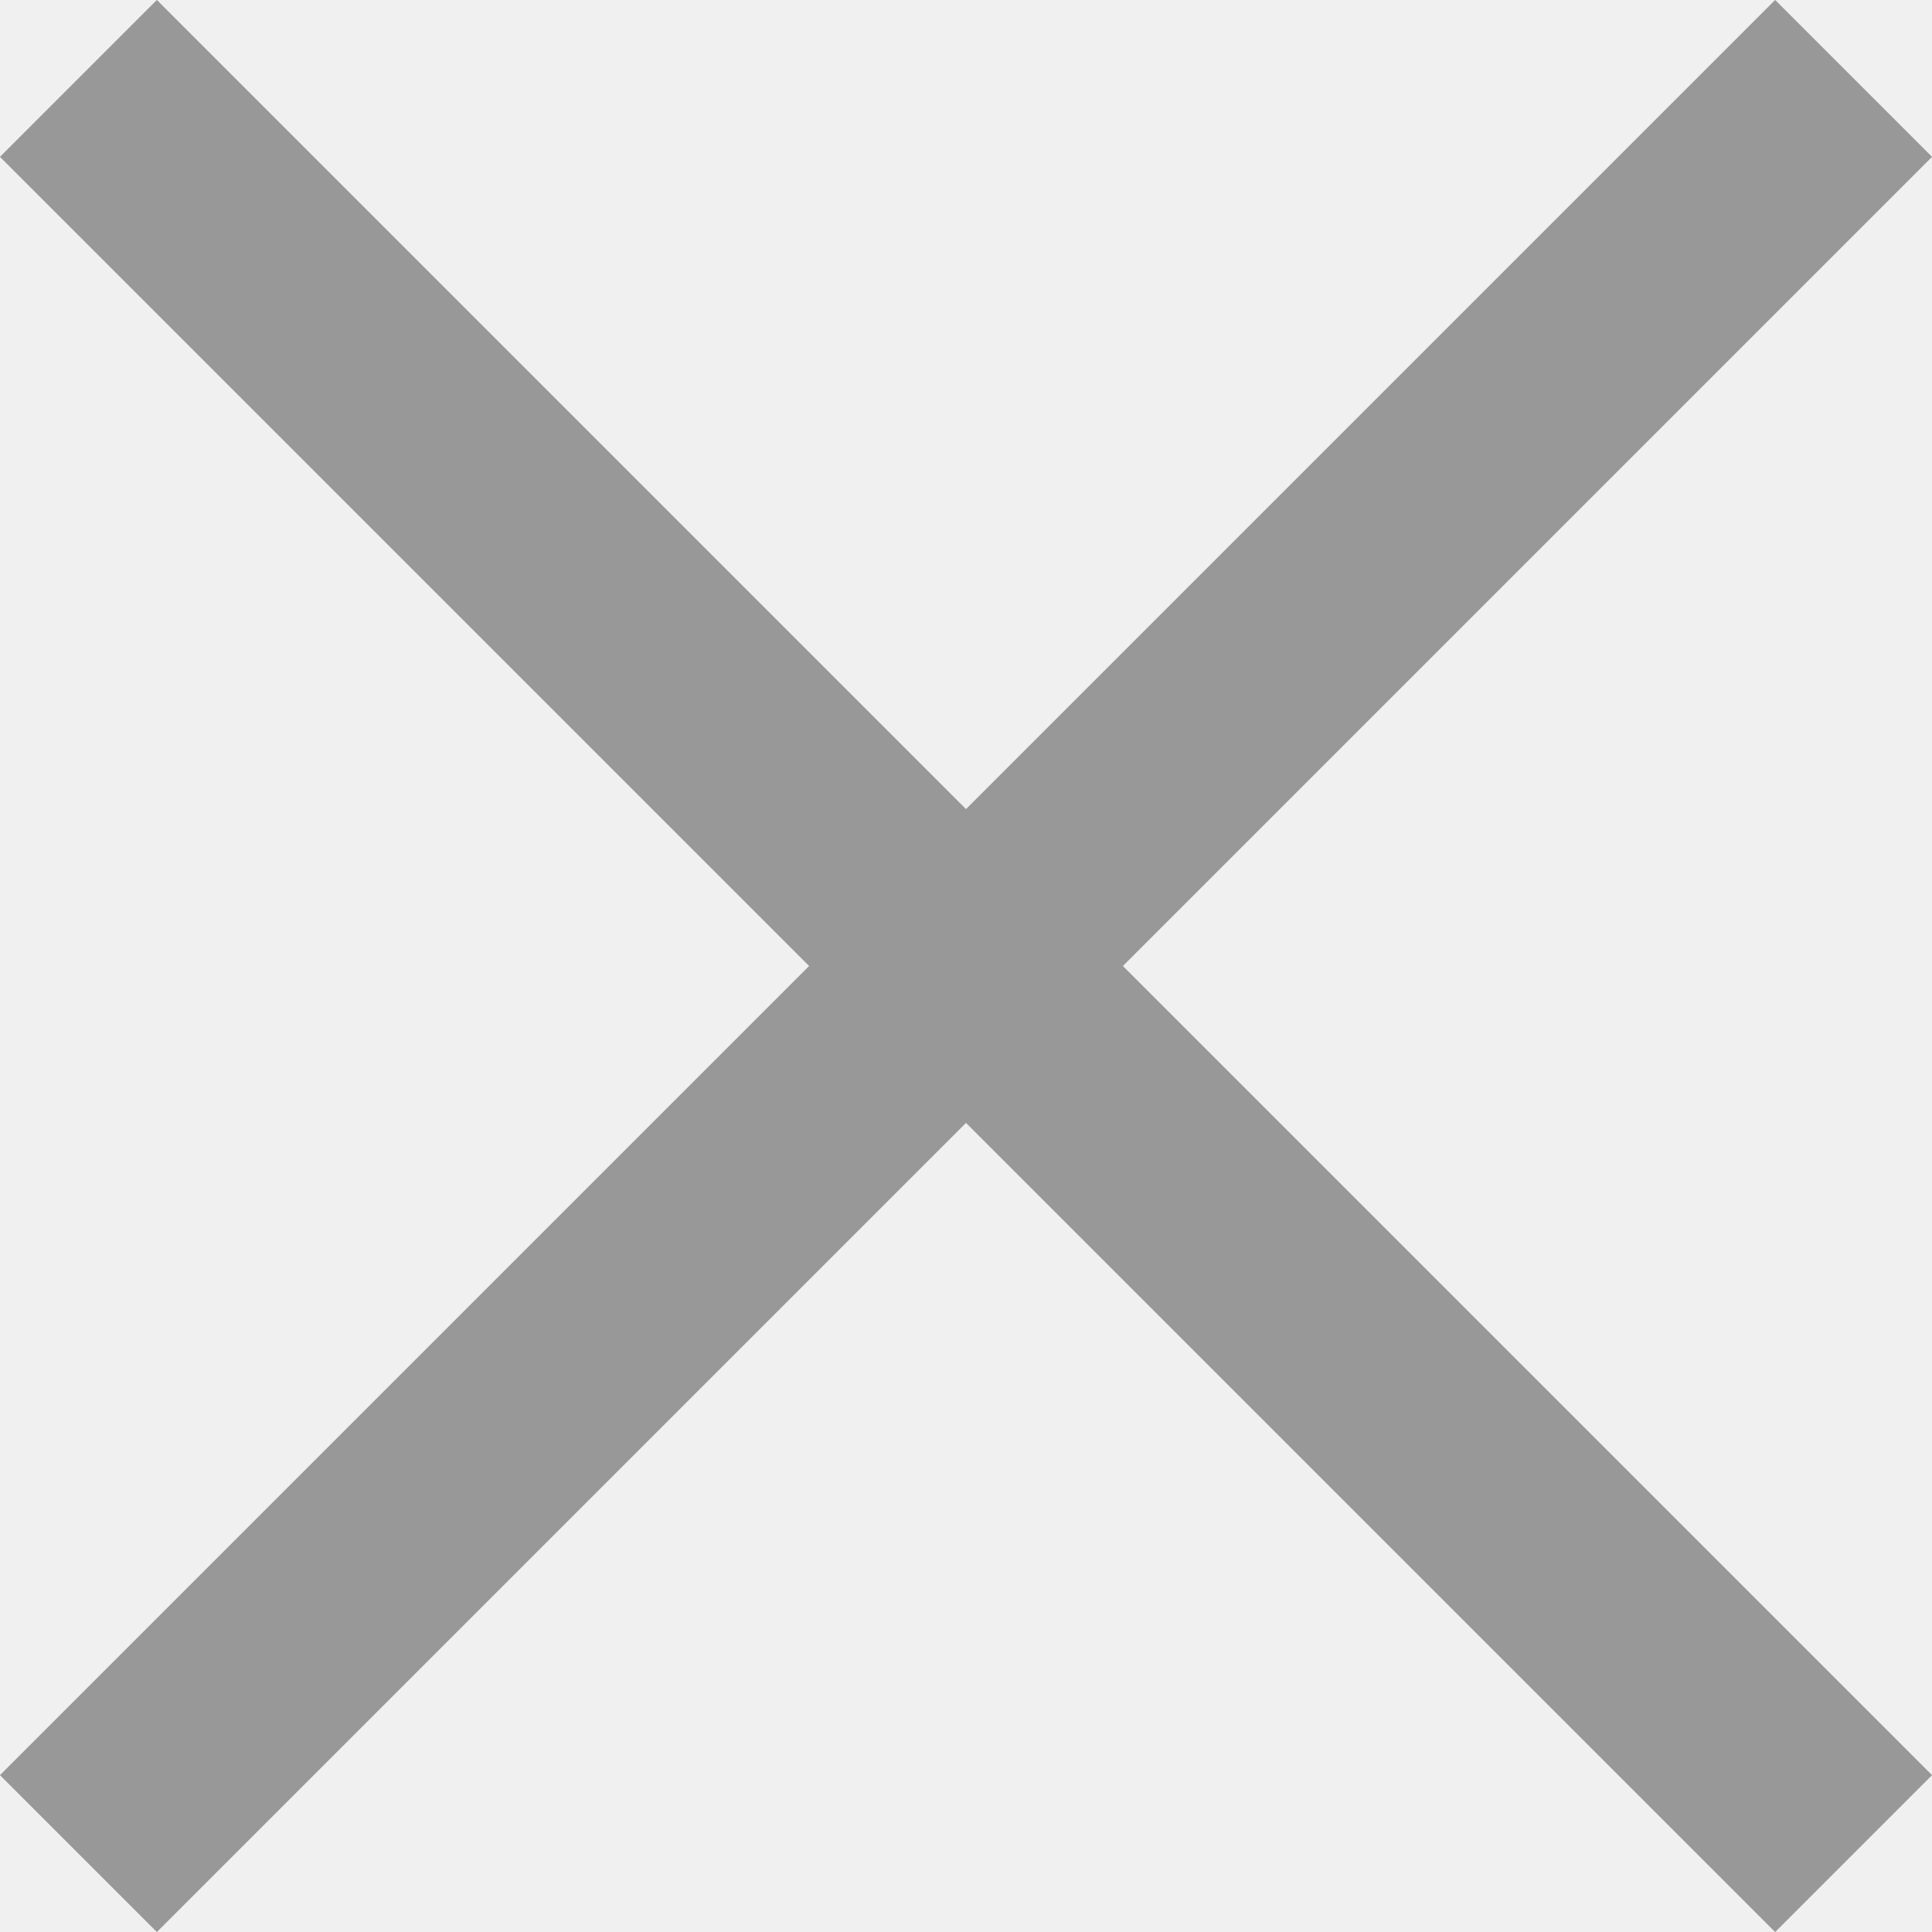
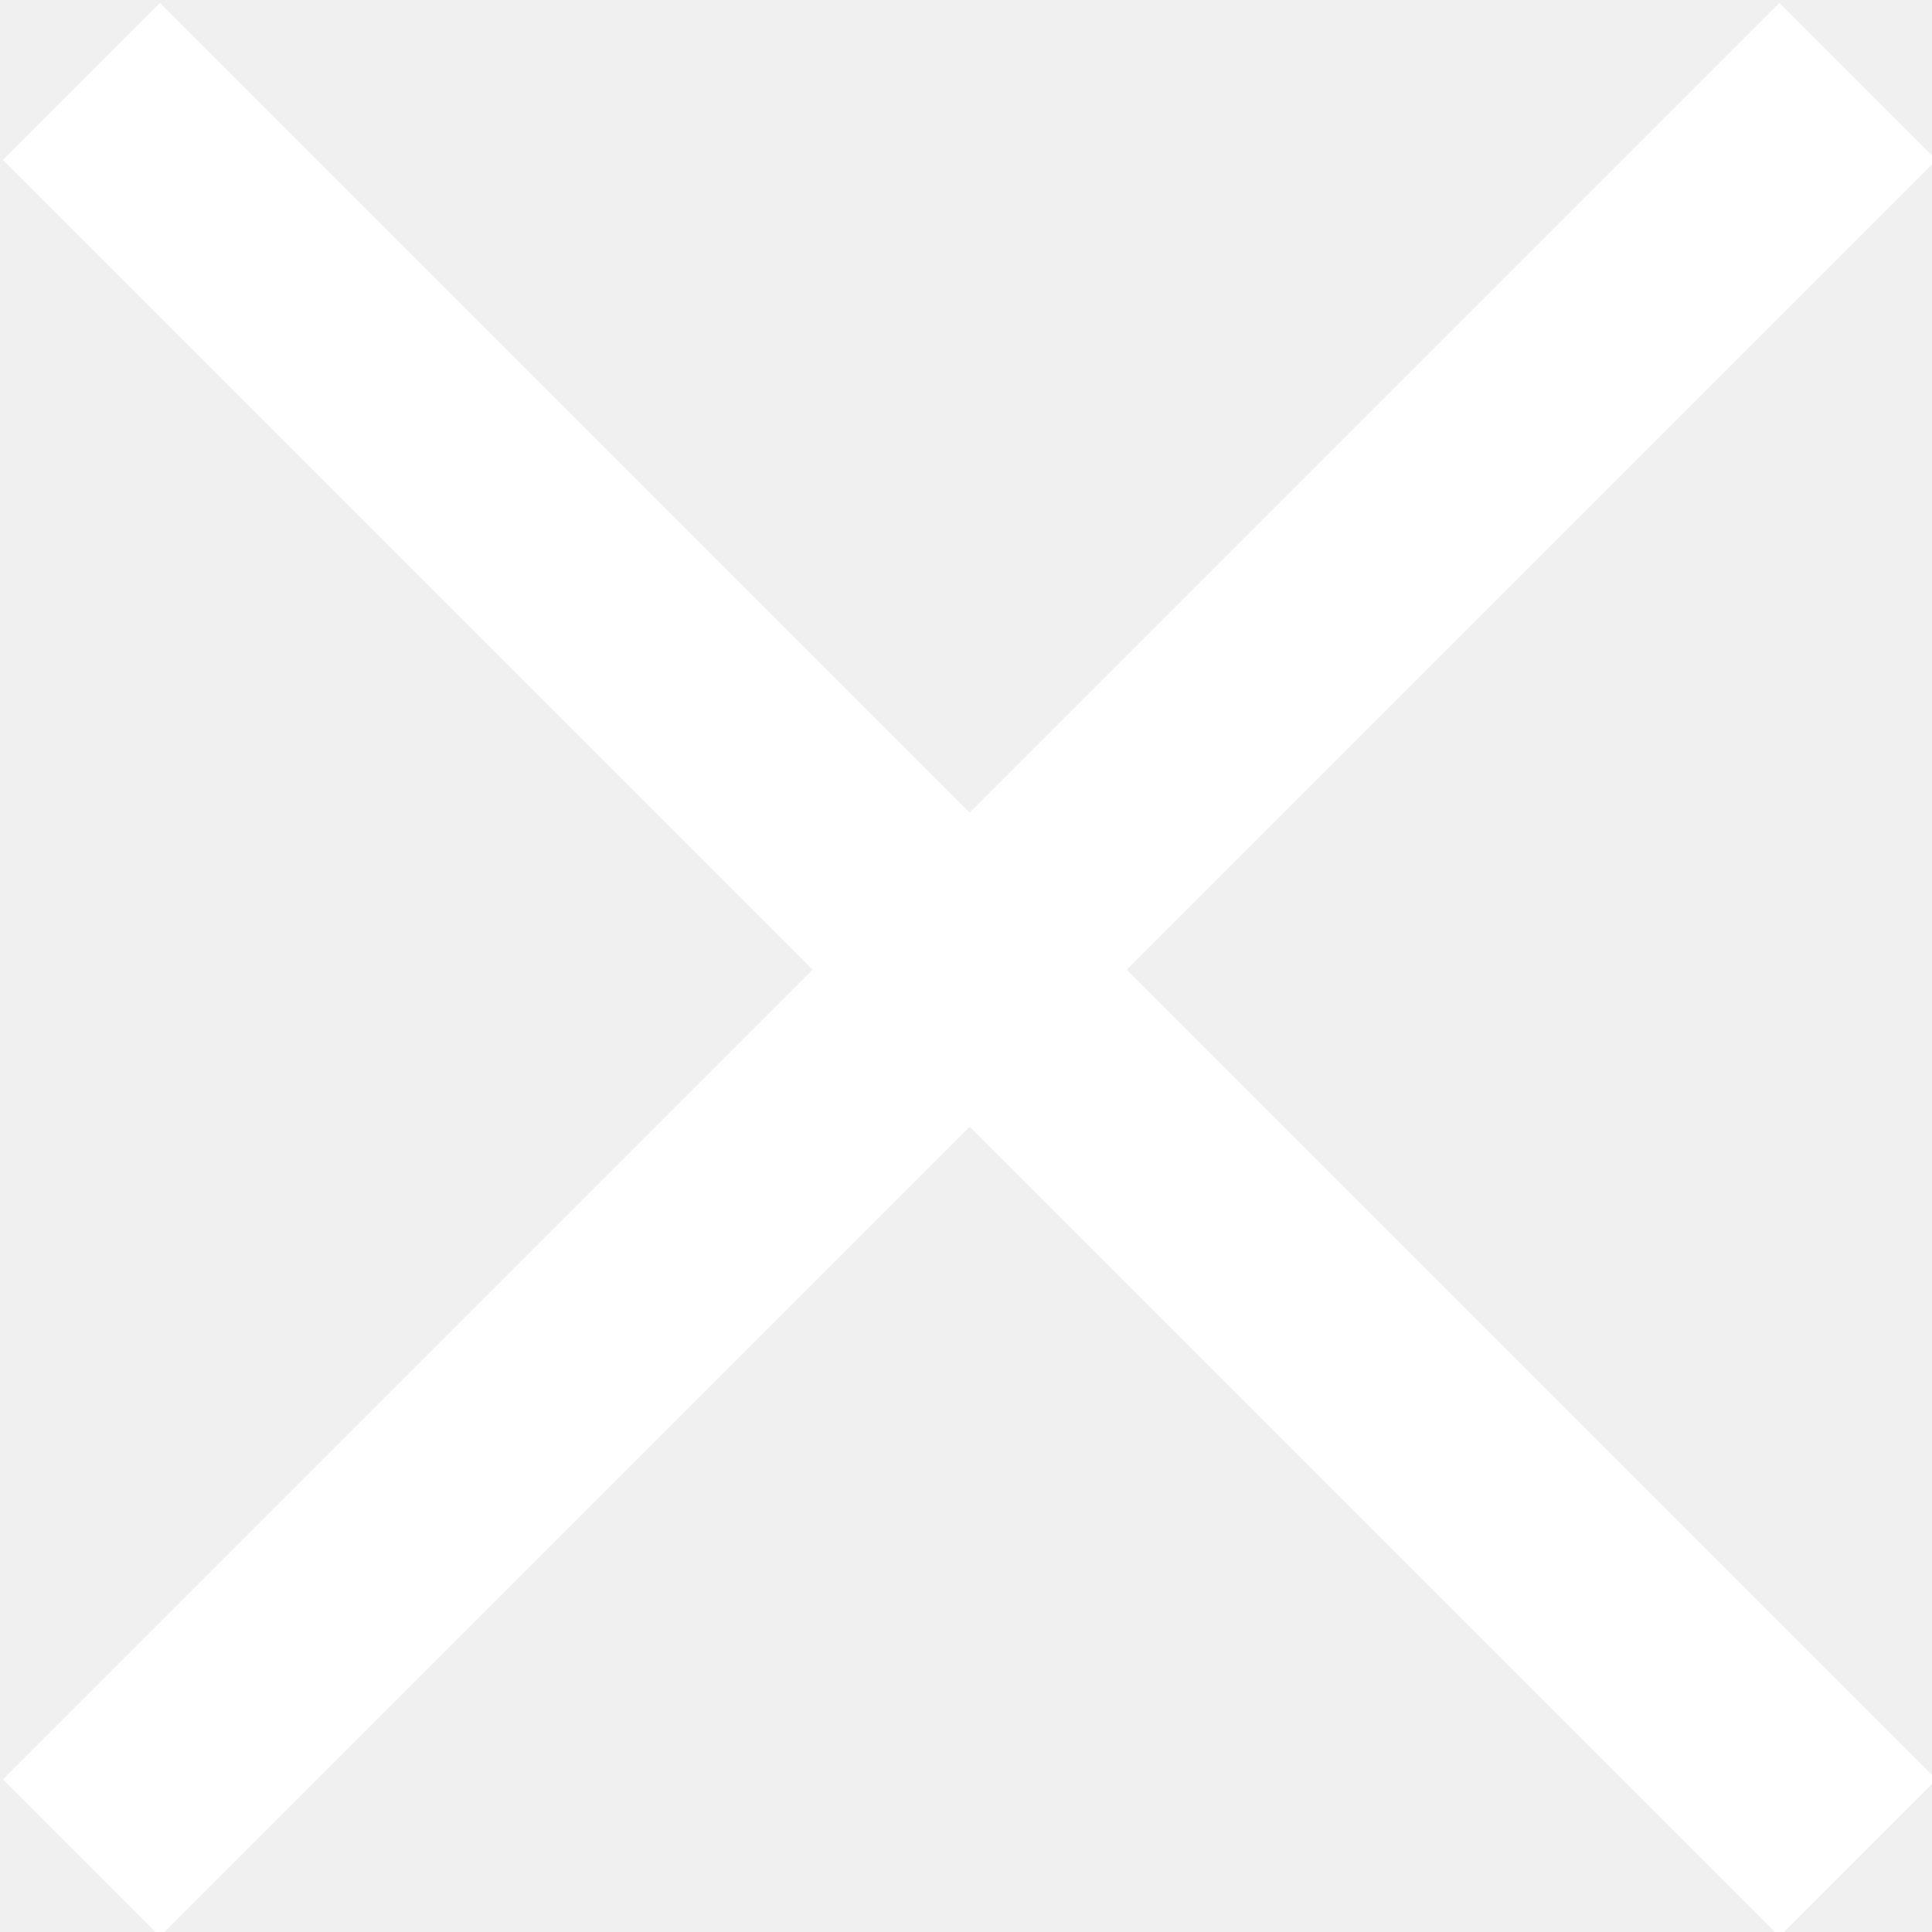
- <svg xmlns="http://www.w3.org/2000/svg" id="Layer_1" data-name="Layer 1" viewBox="0 0 26.12 26.12">
-   <defs>
-     <style>.cls-1{fill:none;stroke:#989898;stroke-miterlimit:10;stroke-width:3px}</style>
-   </defs>
-   <path d="m1.06 1.06 24 24M25.06 1.06l-24 24" class="cls-1" />
+ <svg xmlns="http://www.w3.org/2000/svg" version="1.1" id="Layer_1" x="0px" y="0px" viewBox="0 0 26.1 26.1" style="enable-background:new 0 0 26.1 26.1;" xml:space="preserve">
+   <style type="text/css">
+ 	.st0{fill:none;stroke:#FFFFFF;stroke-width:3;stroke-miterlimit:10;}
+ </style>
+   <path class="st0" d="M1.1,1.1l24,24 M25.1,1.1l-24,24" />
</svg>
